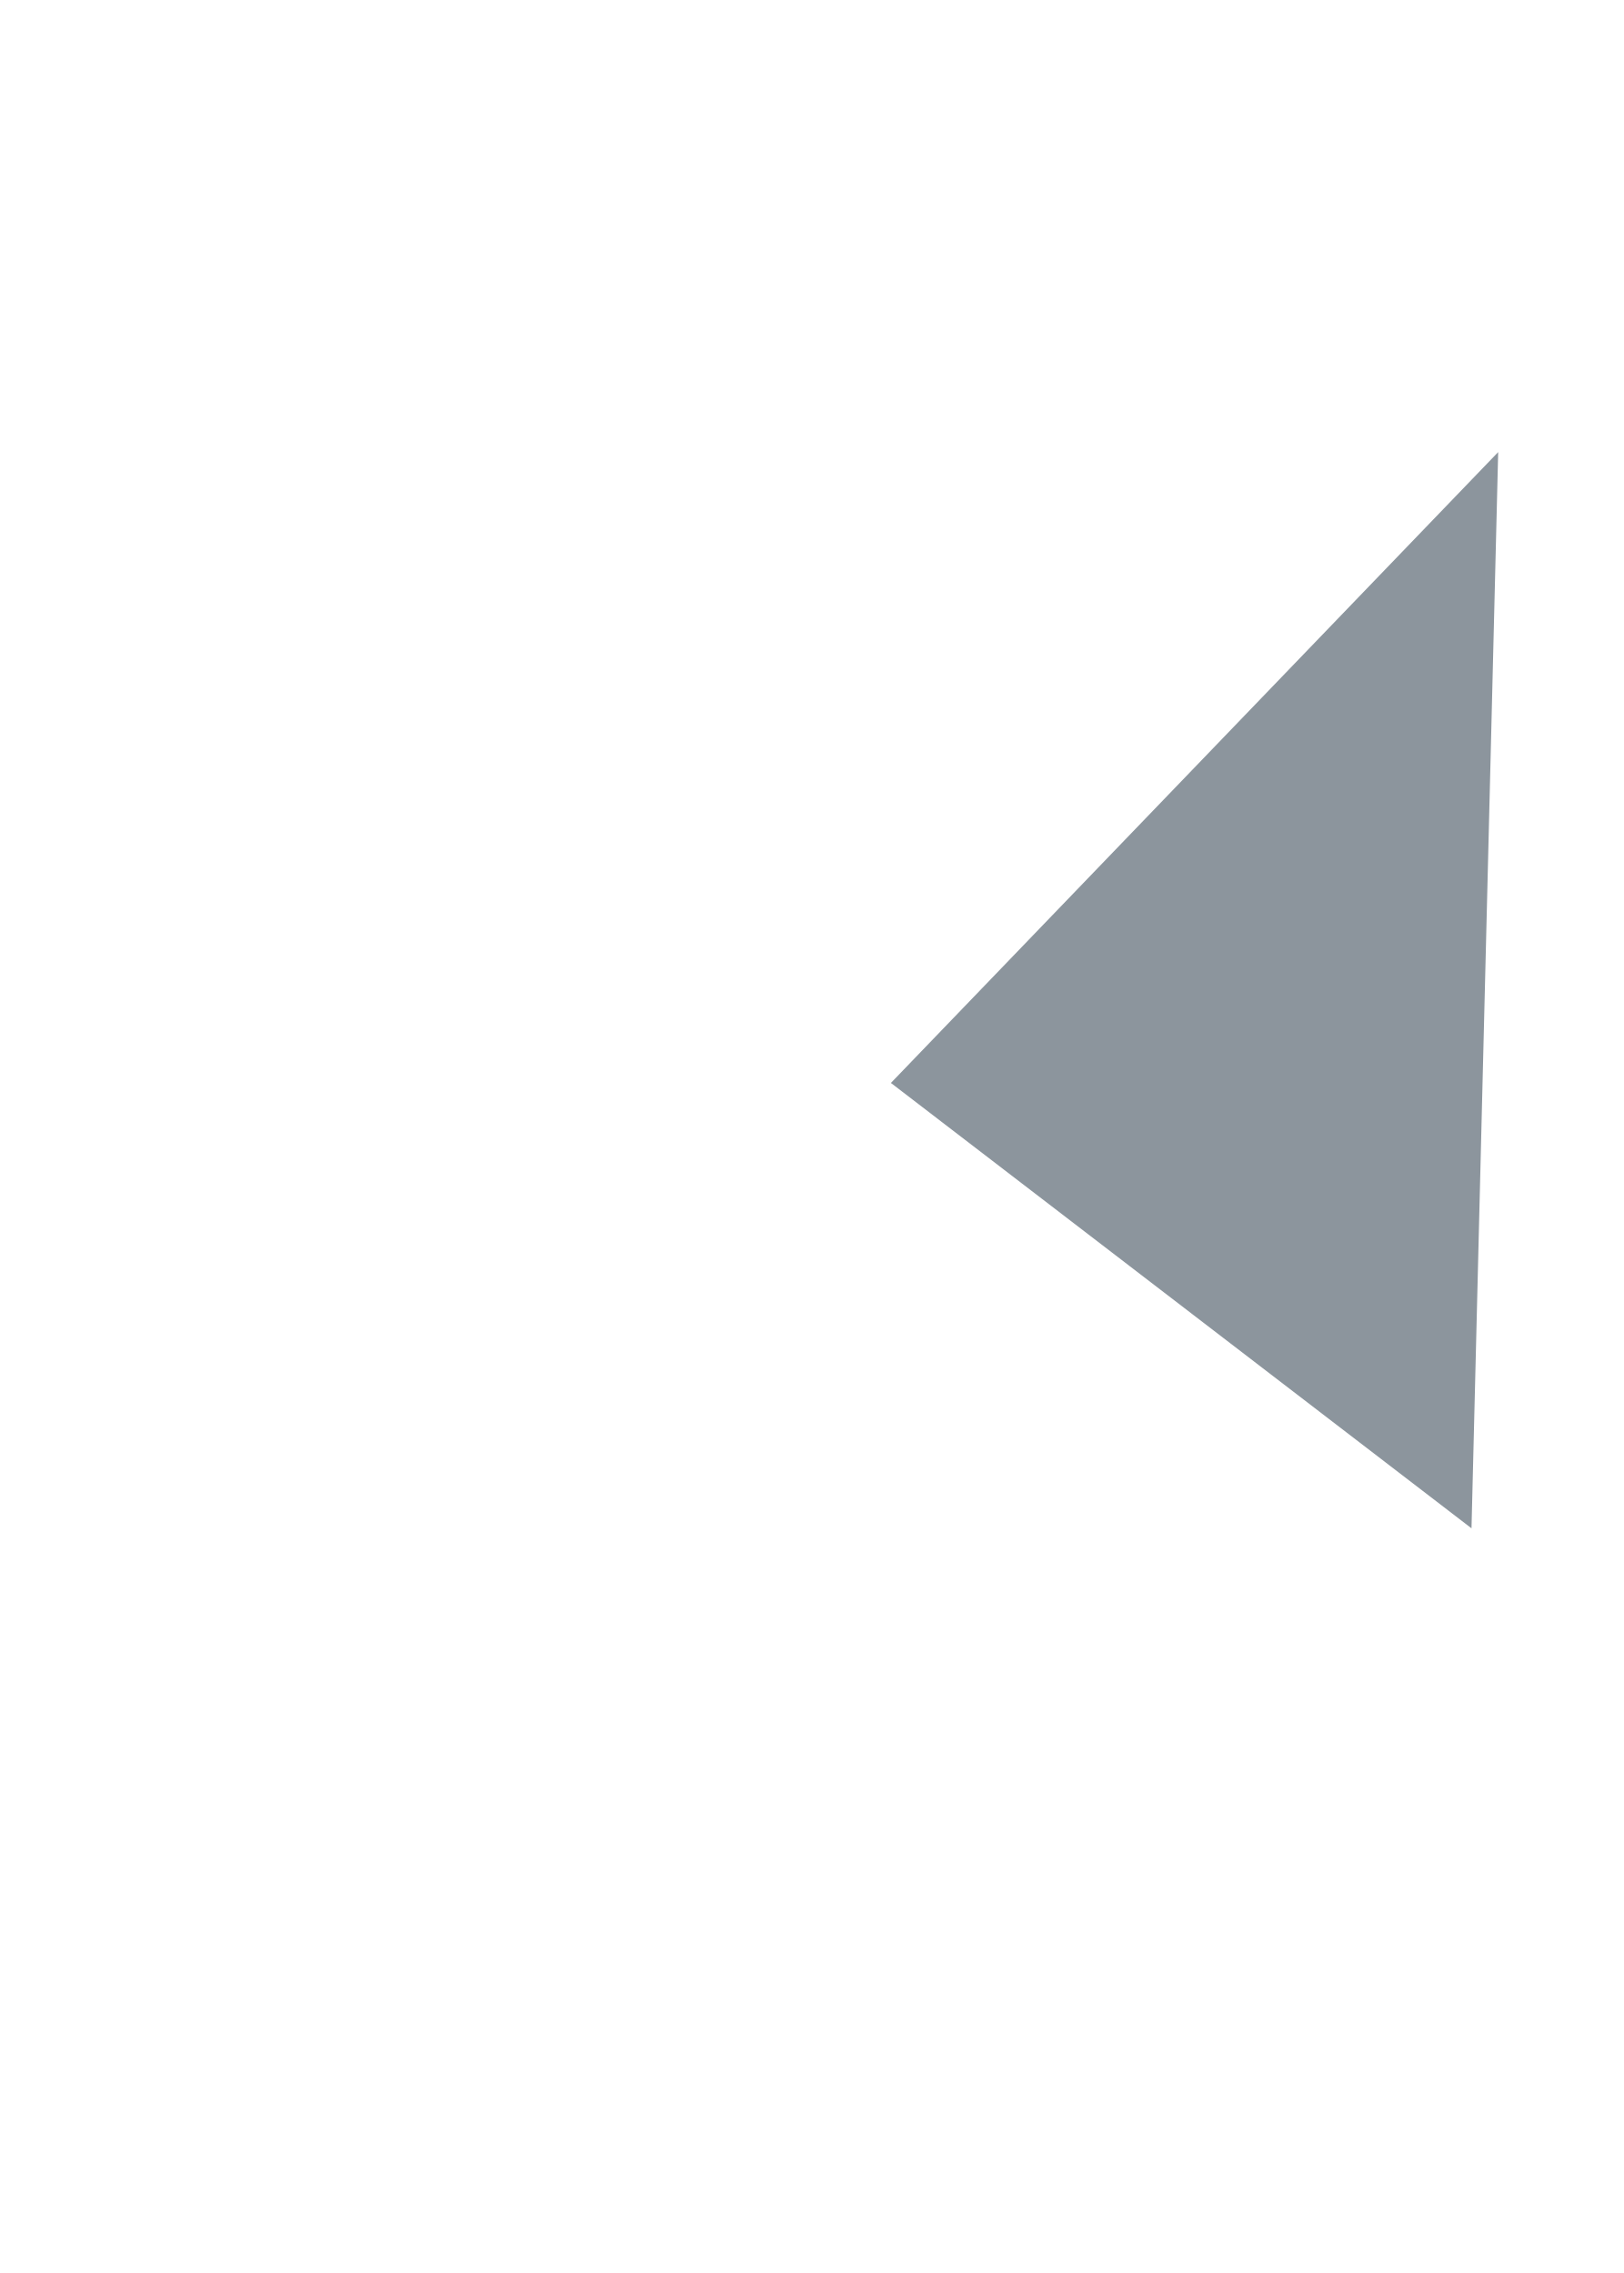
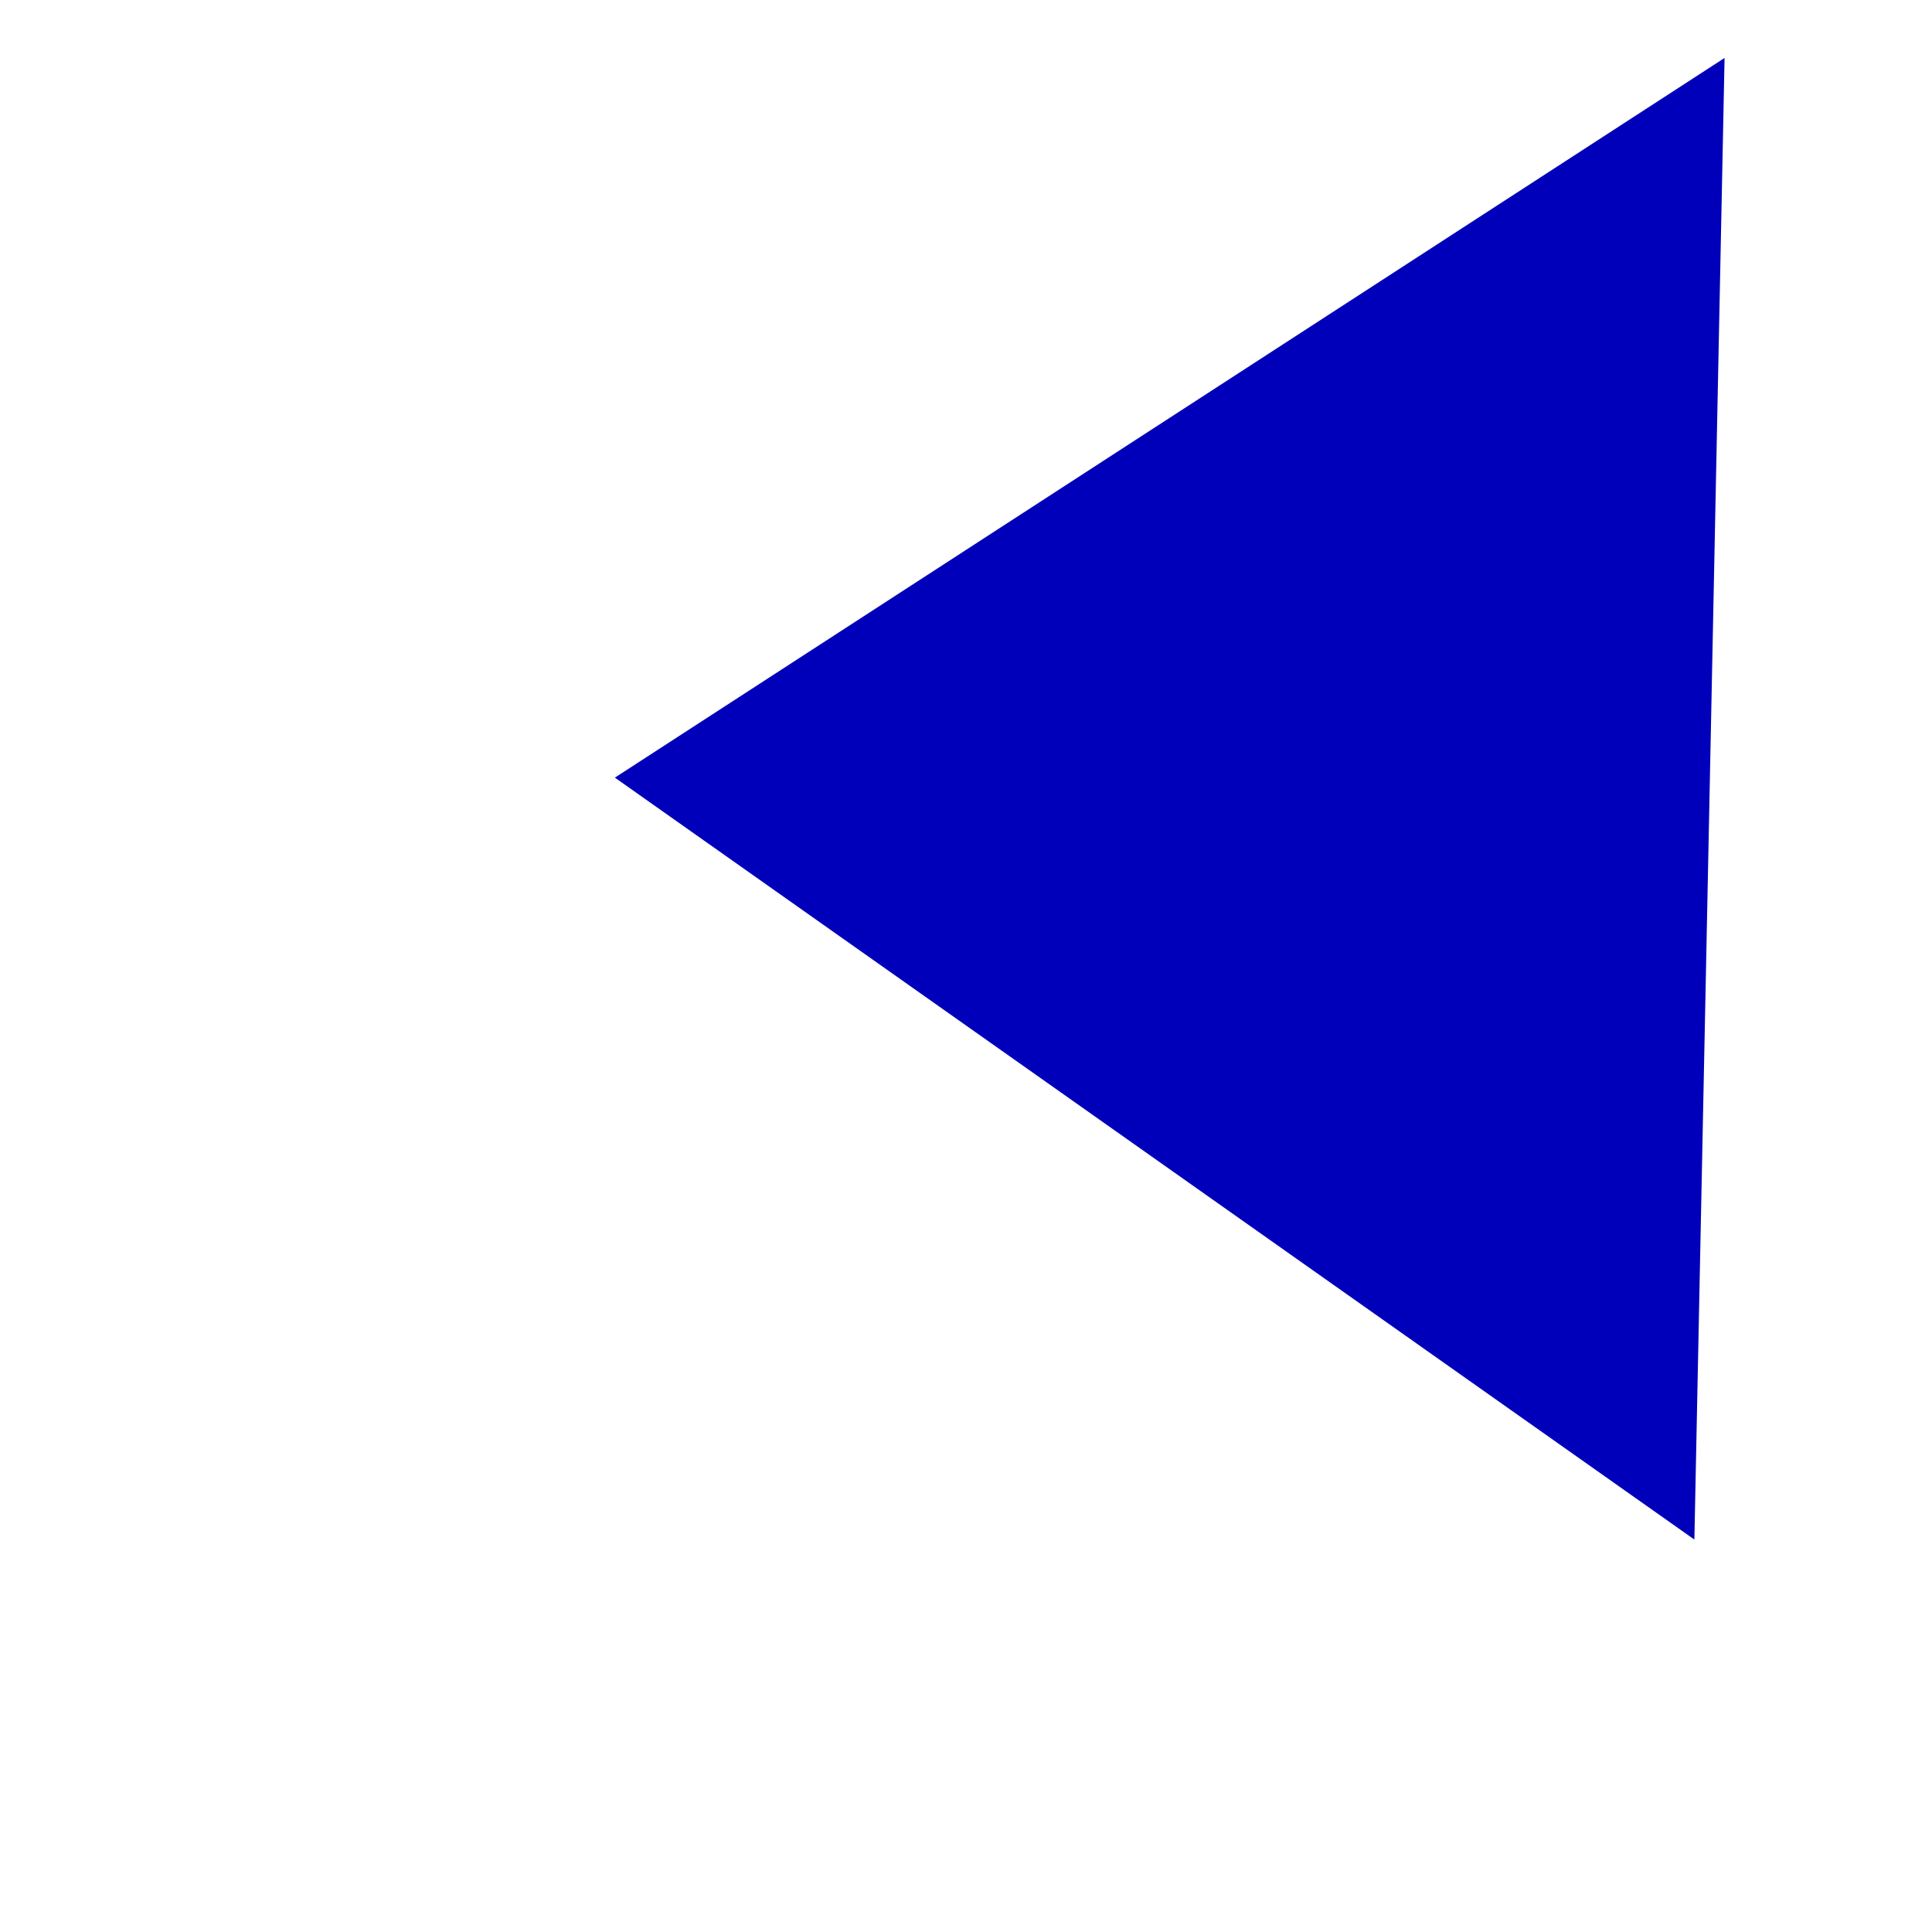
- <svg xmlns="http://www.w3.org/2000/svg" version="1.1" x="0px" y="0px" width="200px" height="280px" viewBox="0 0 200 280" style="enable-background:new 0 0 200 280;" xml:space="preserve">
+ <svg xmlns="http://www.w3.org/2000/svg" version="1.1" x="0px" y="0px" width="200px" height="200px" viewBox="0 0 200 200" style="enable-background:new 0 0 200 200;" xml:space="preserve">
  <g id="_x32_0-1">
-     <polygon style="fill:#8C959D;" points="109.735,133.404 184.535,55.691 181.249,188.265  " />
+     <polygon style="fill:#0000BB;" points="63.652,80.5 178.527,6 175.402,159.375  " />
  </g>
  <g id="Layer_1">
</g>
</svg>
